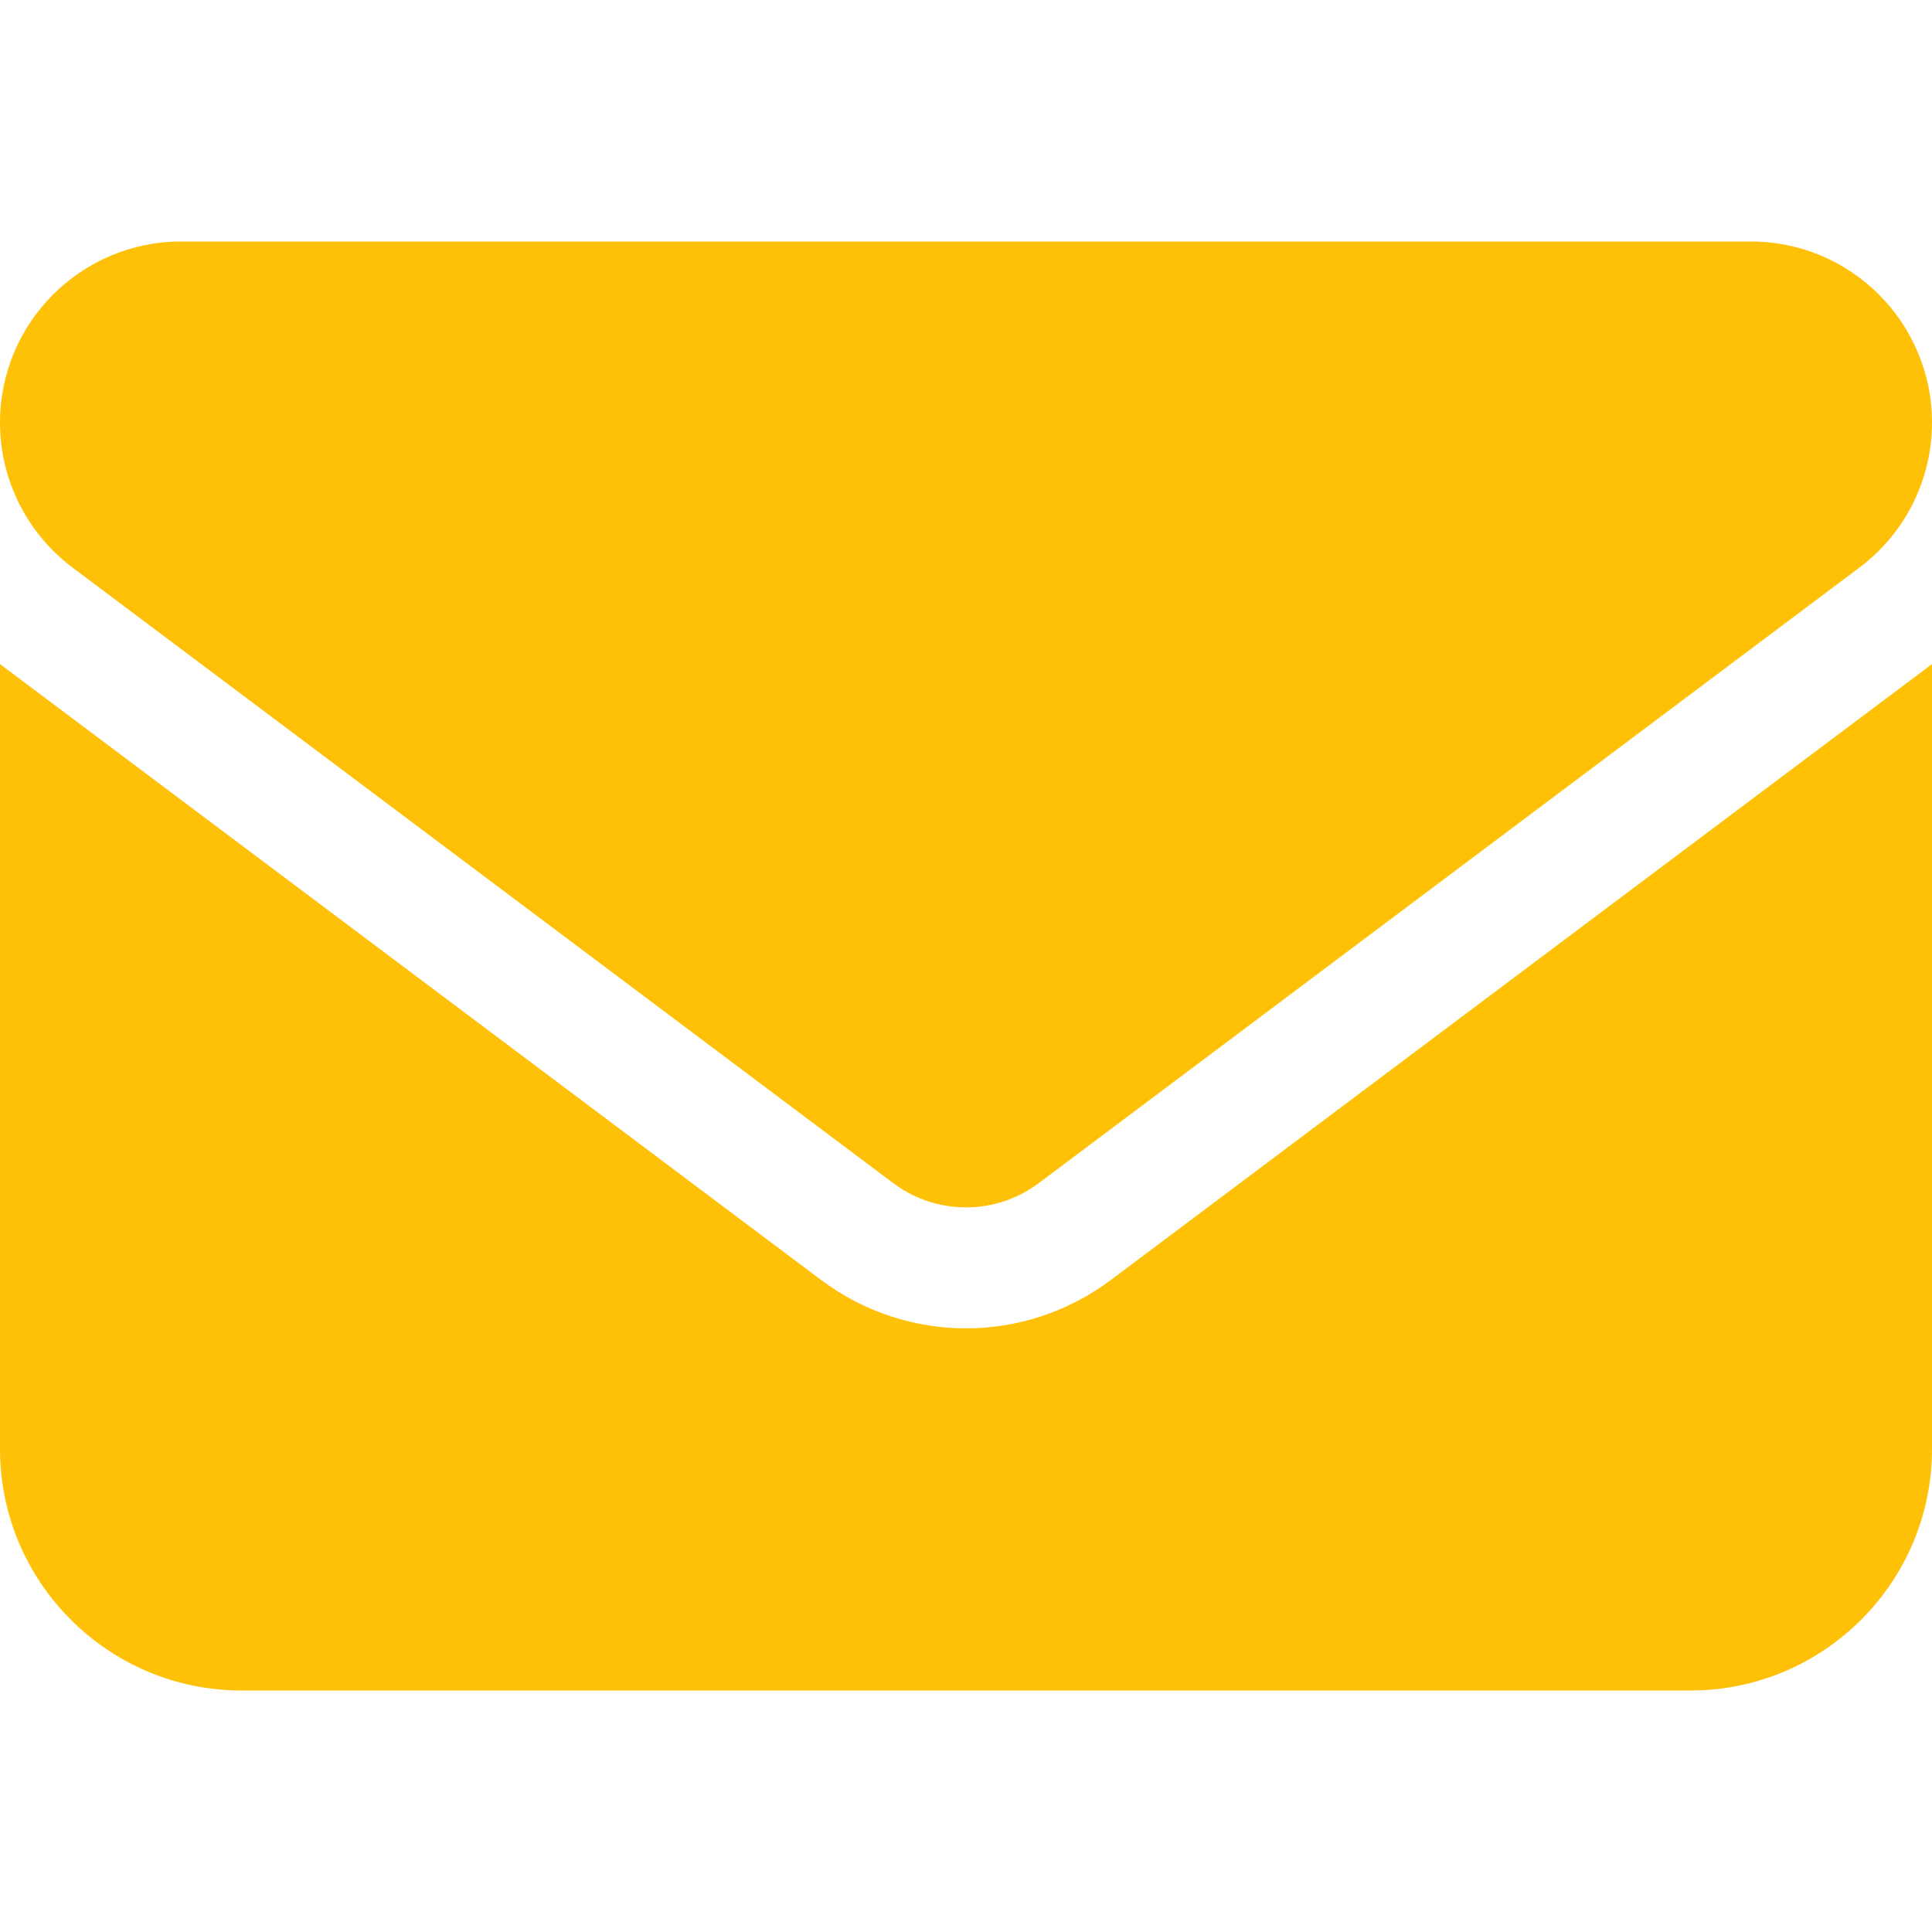
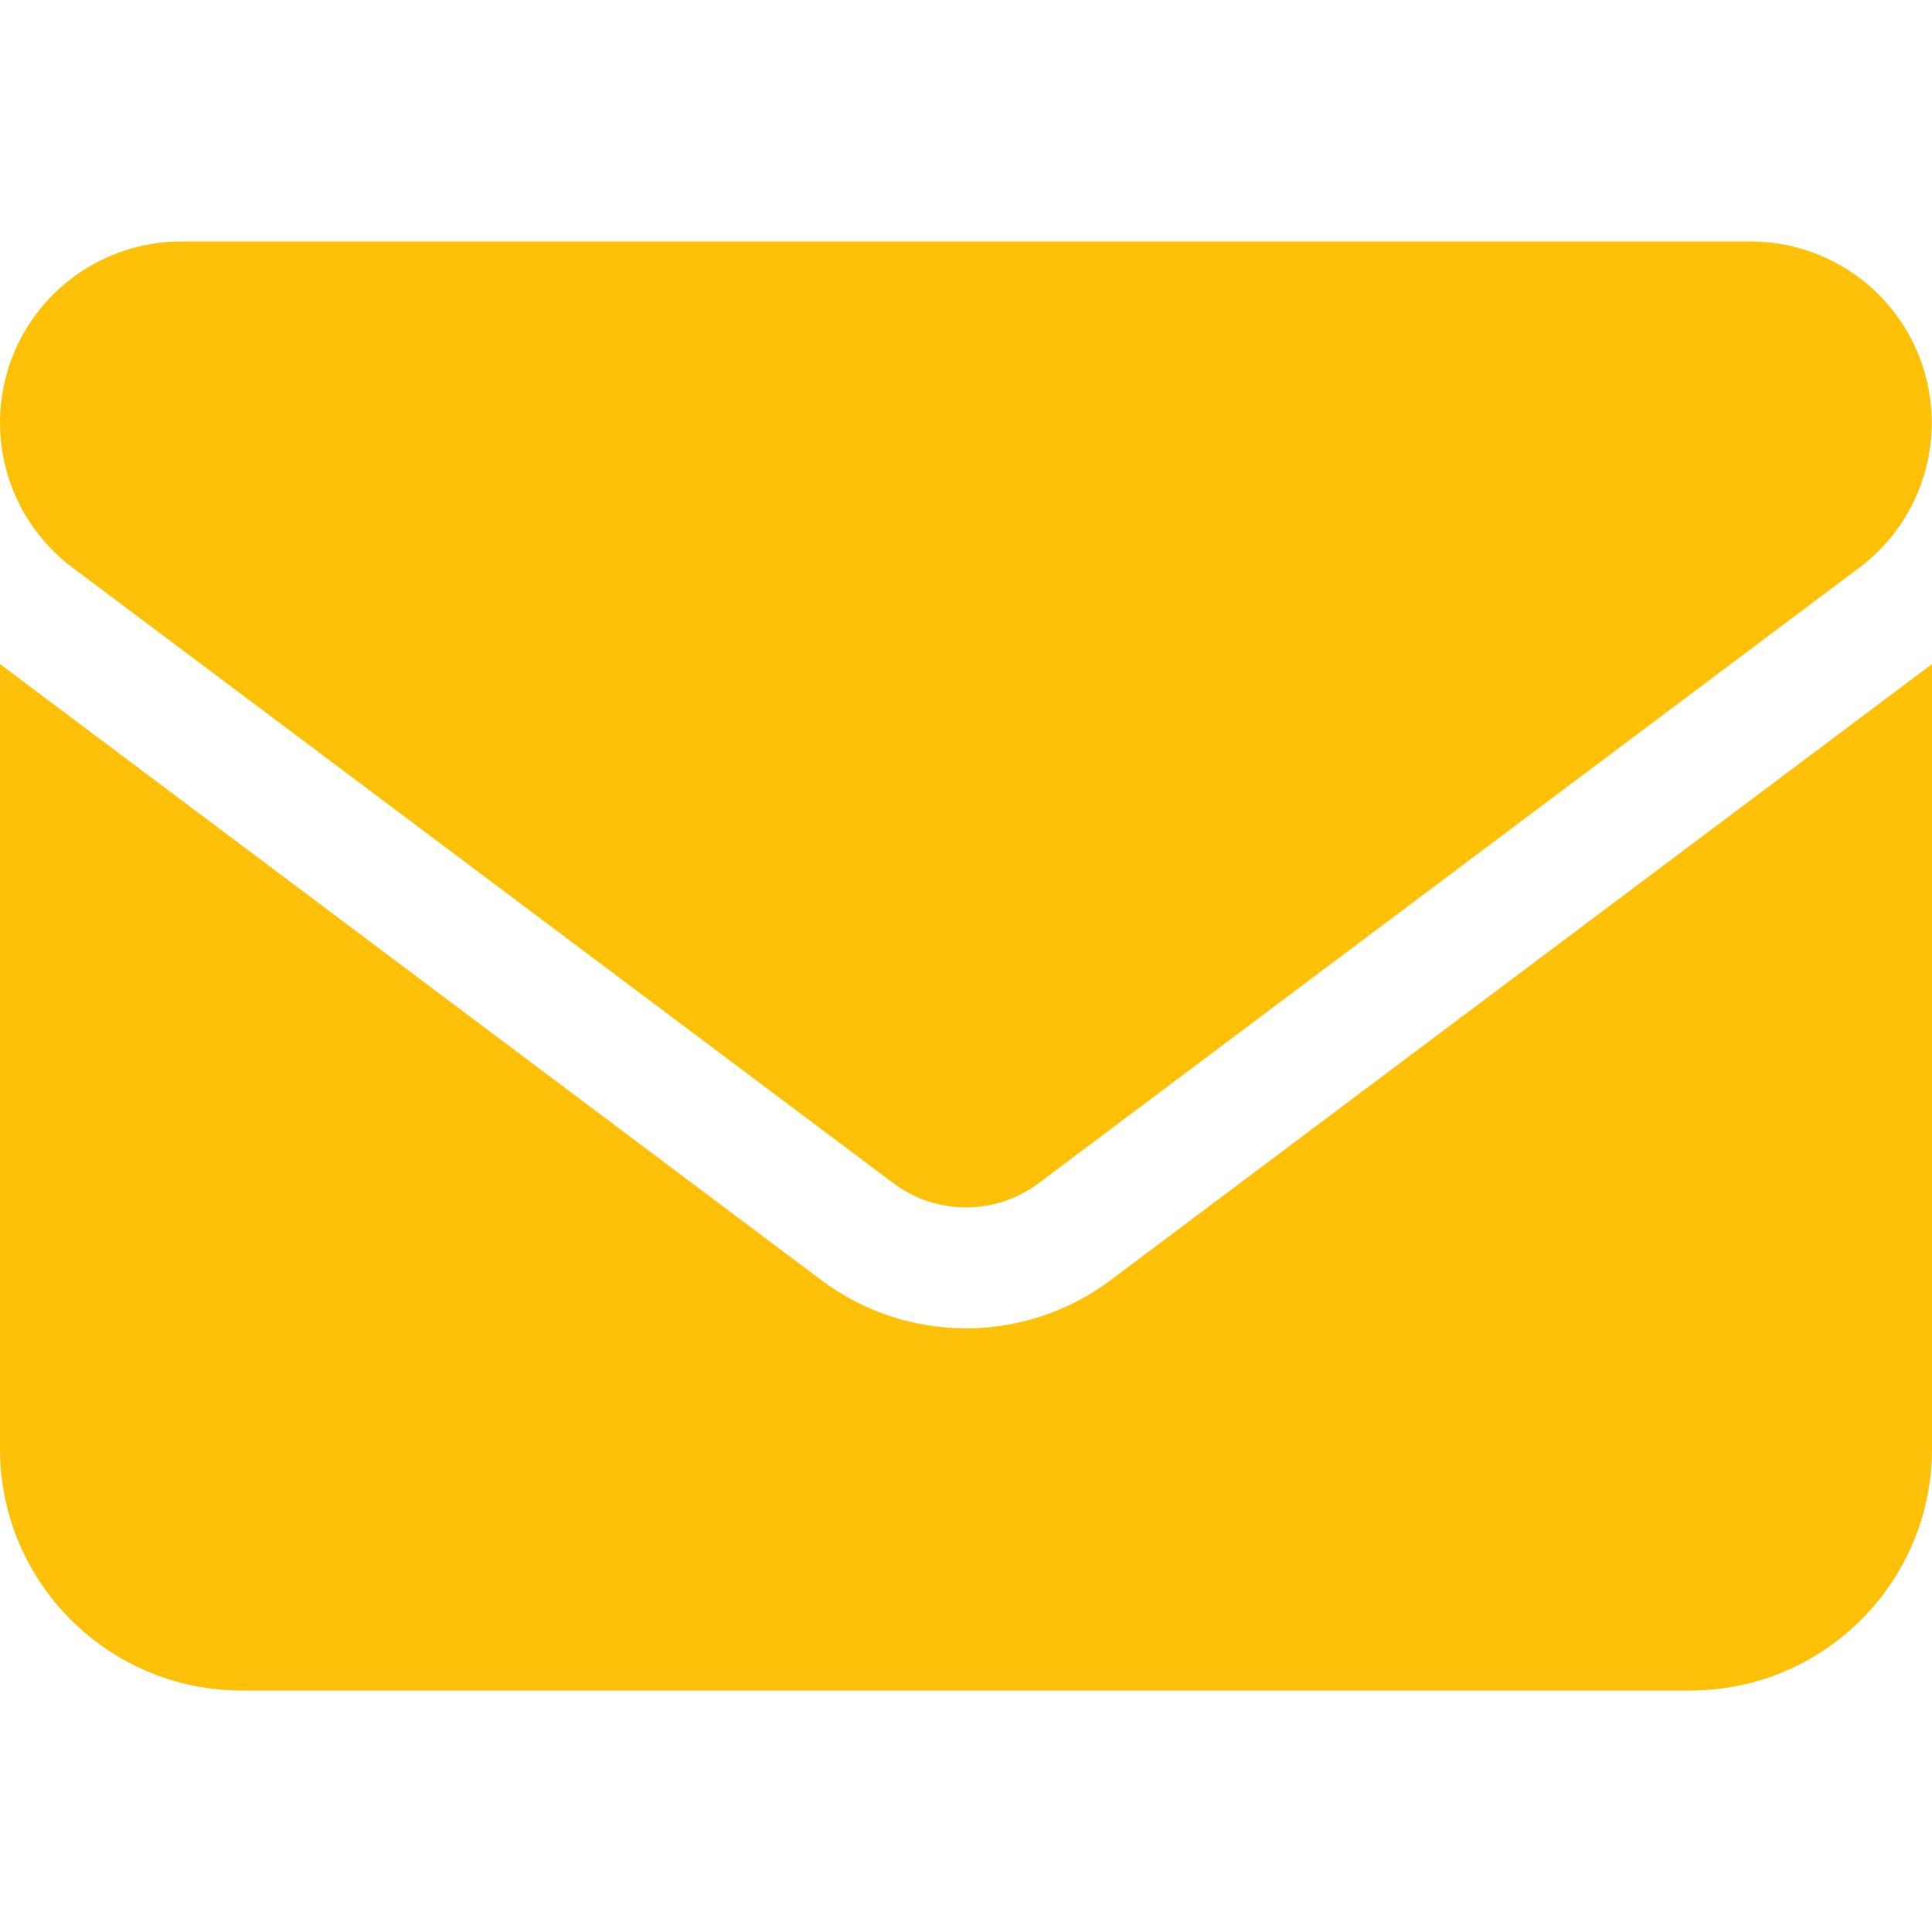
- <svg xmlns="http://www.w3.org/2000/svg" width="30" height="30" viewBox="0 0 30 30" fill="none">
-   <path d="M2.812 3.75C1.26 3.75 0 5.01 0 6.562C0 7.447 0.416 8.279 1.125 8.812L13.875 18.375C14.543 18.873 15.457 18.873 16.125 18.375L28.875 8.812C29.584 8.279 30 7.447 30 6.562C30 5.01 28.74 3.75 27.188 3.75H2.812ZM0 10.312V22.5C0 24.568 1.682 26.25 3.75 26.25H26.25C28.318 26.25 30 24.568 30 22.5V10.312L17.25 19.875C15.914 20.877 14.086 20.877 12.75 19.875L0 10.312Z" fill="#FFC107" />
+ <svg xmlns="http://www.w3.org/2000/svg" width="30" height="30" fill="none">
+   <path d="M2.813 3.75a2.813 2.813 0 0 0-1.688 5.063l12.75 9.562a1.881 1.881 0 0 0 2.25 0l12.75-9.563a2.814 2.814 0 0 0-1.688-5.062H2.813ZM0 10.313V22.5a3.753 3.753 0 0 0 3.75 3.75h22.5A3.753 3.753 0 0 0 30 22.5V10.312l-12.75 9.563a3.744 3.744 0 0 1-4.5 0L0 10.312Z" fill="#FFC107" />
</svg>
